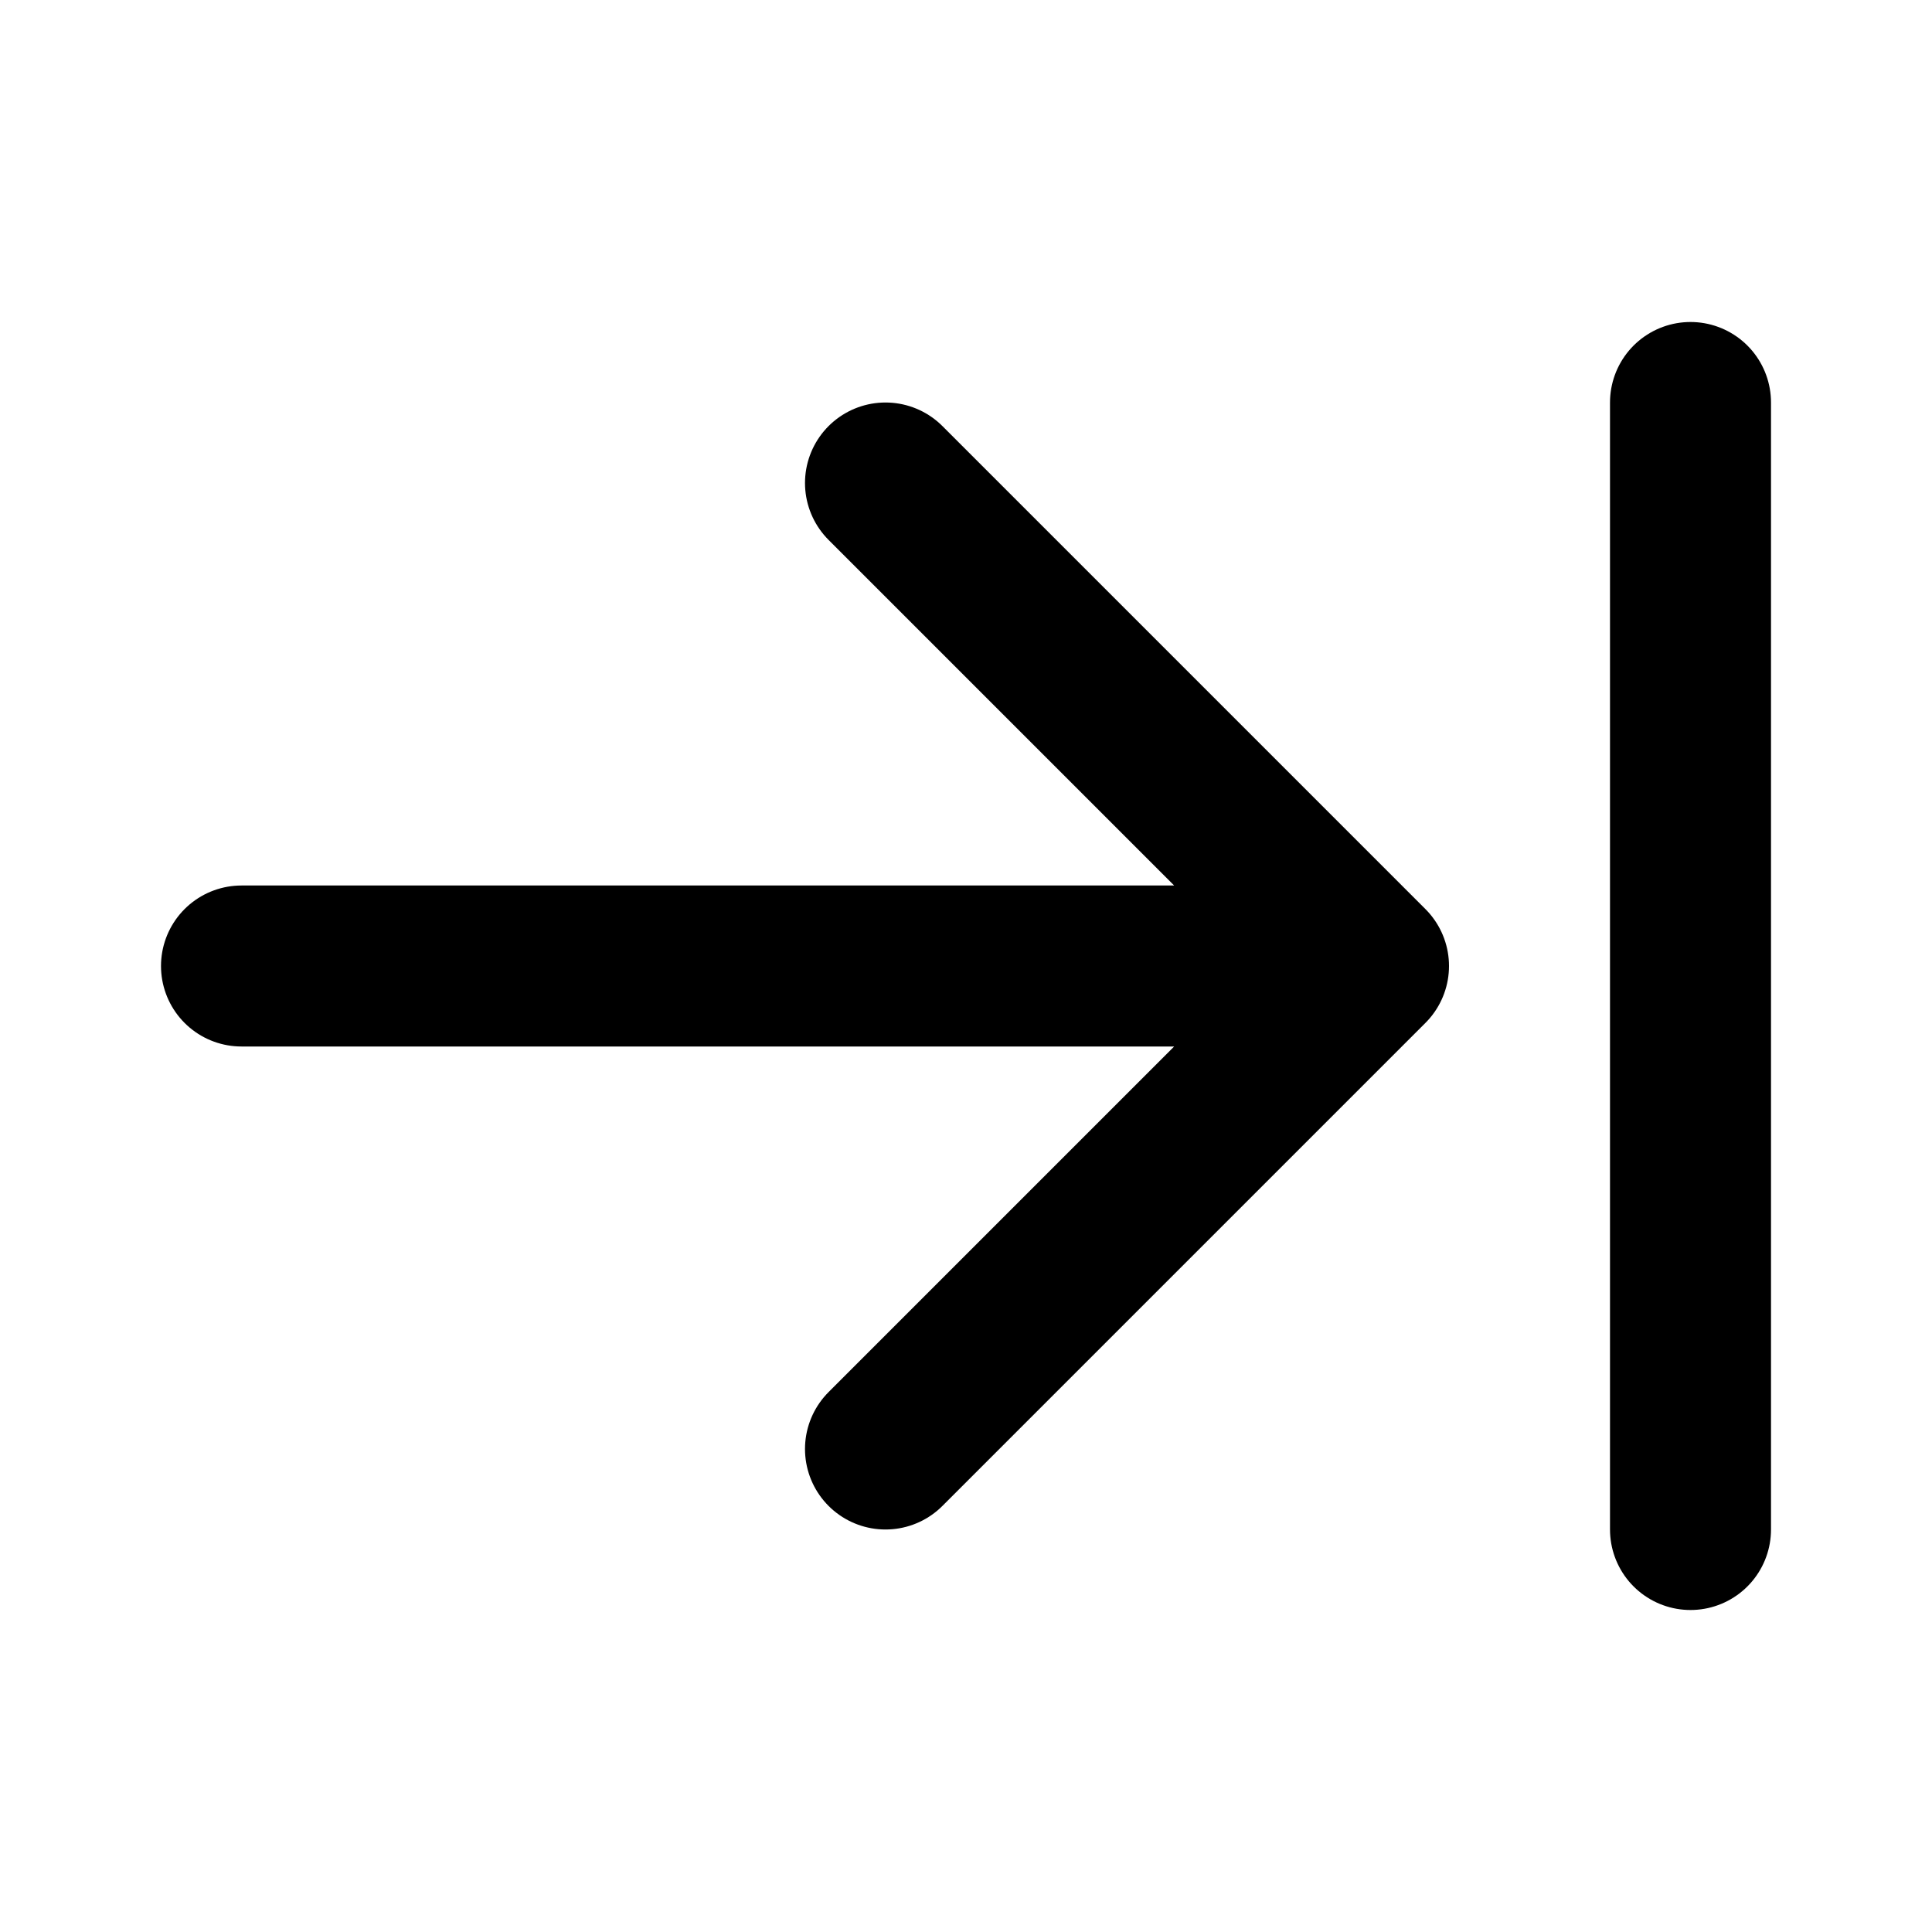
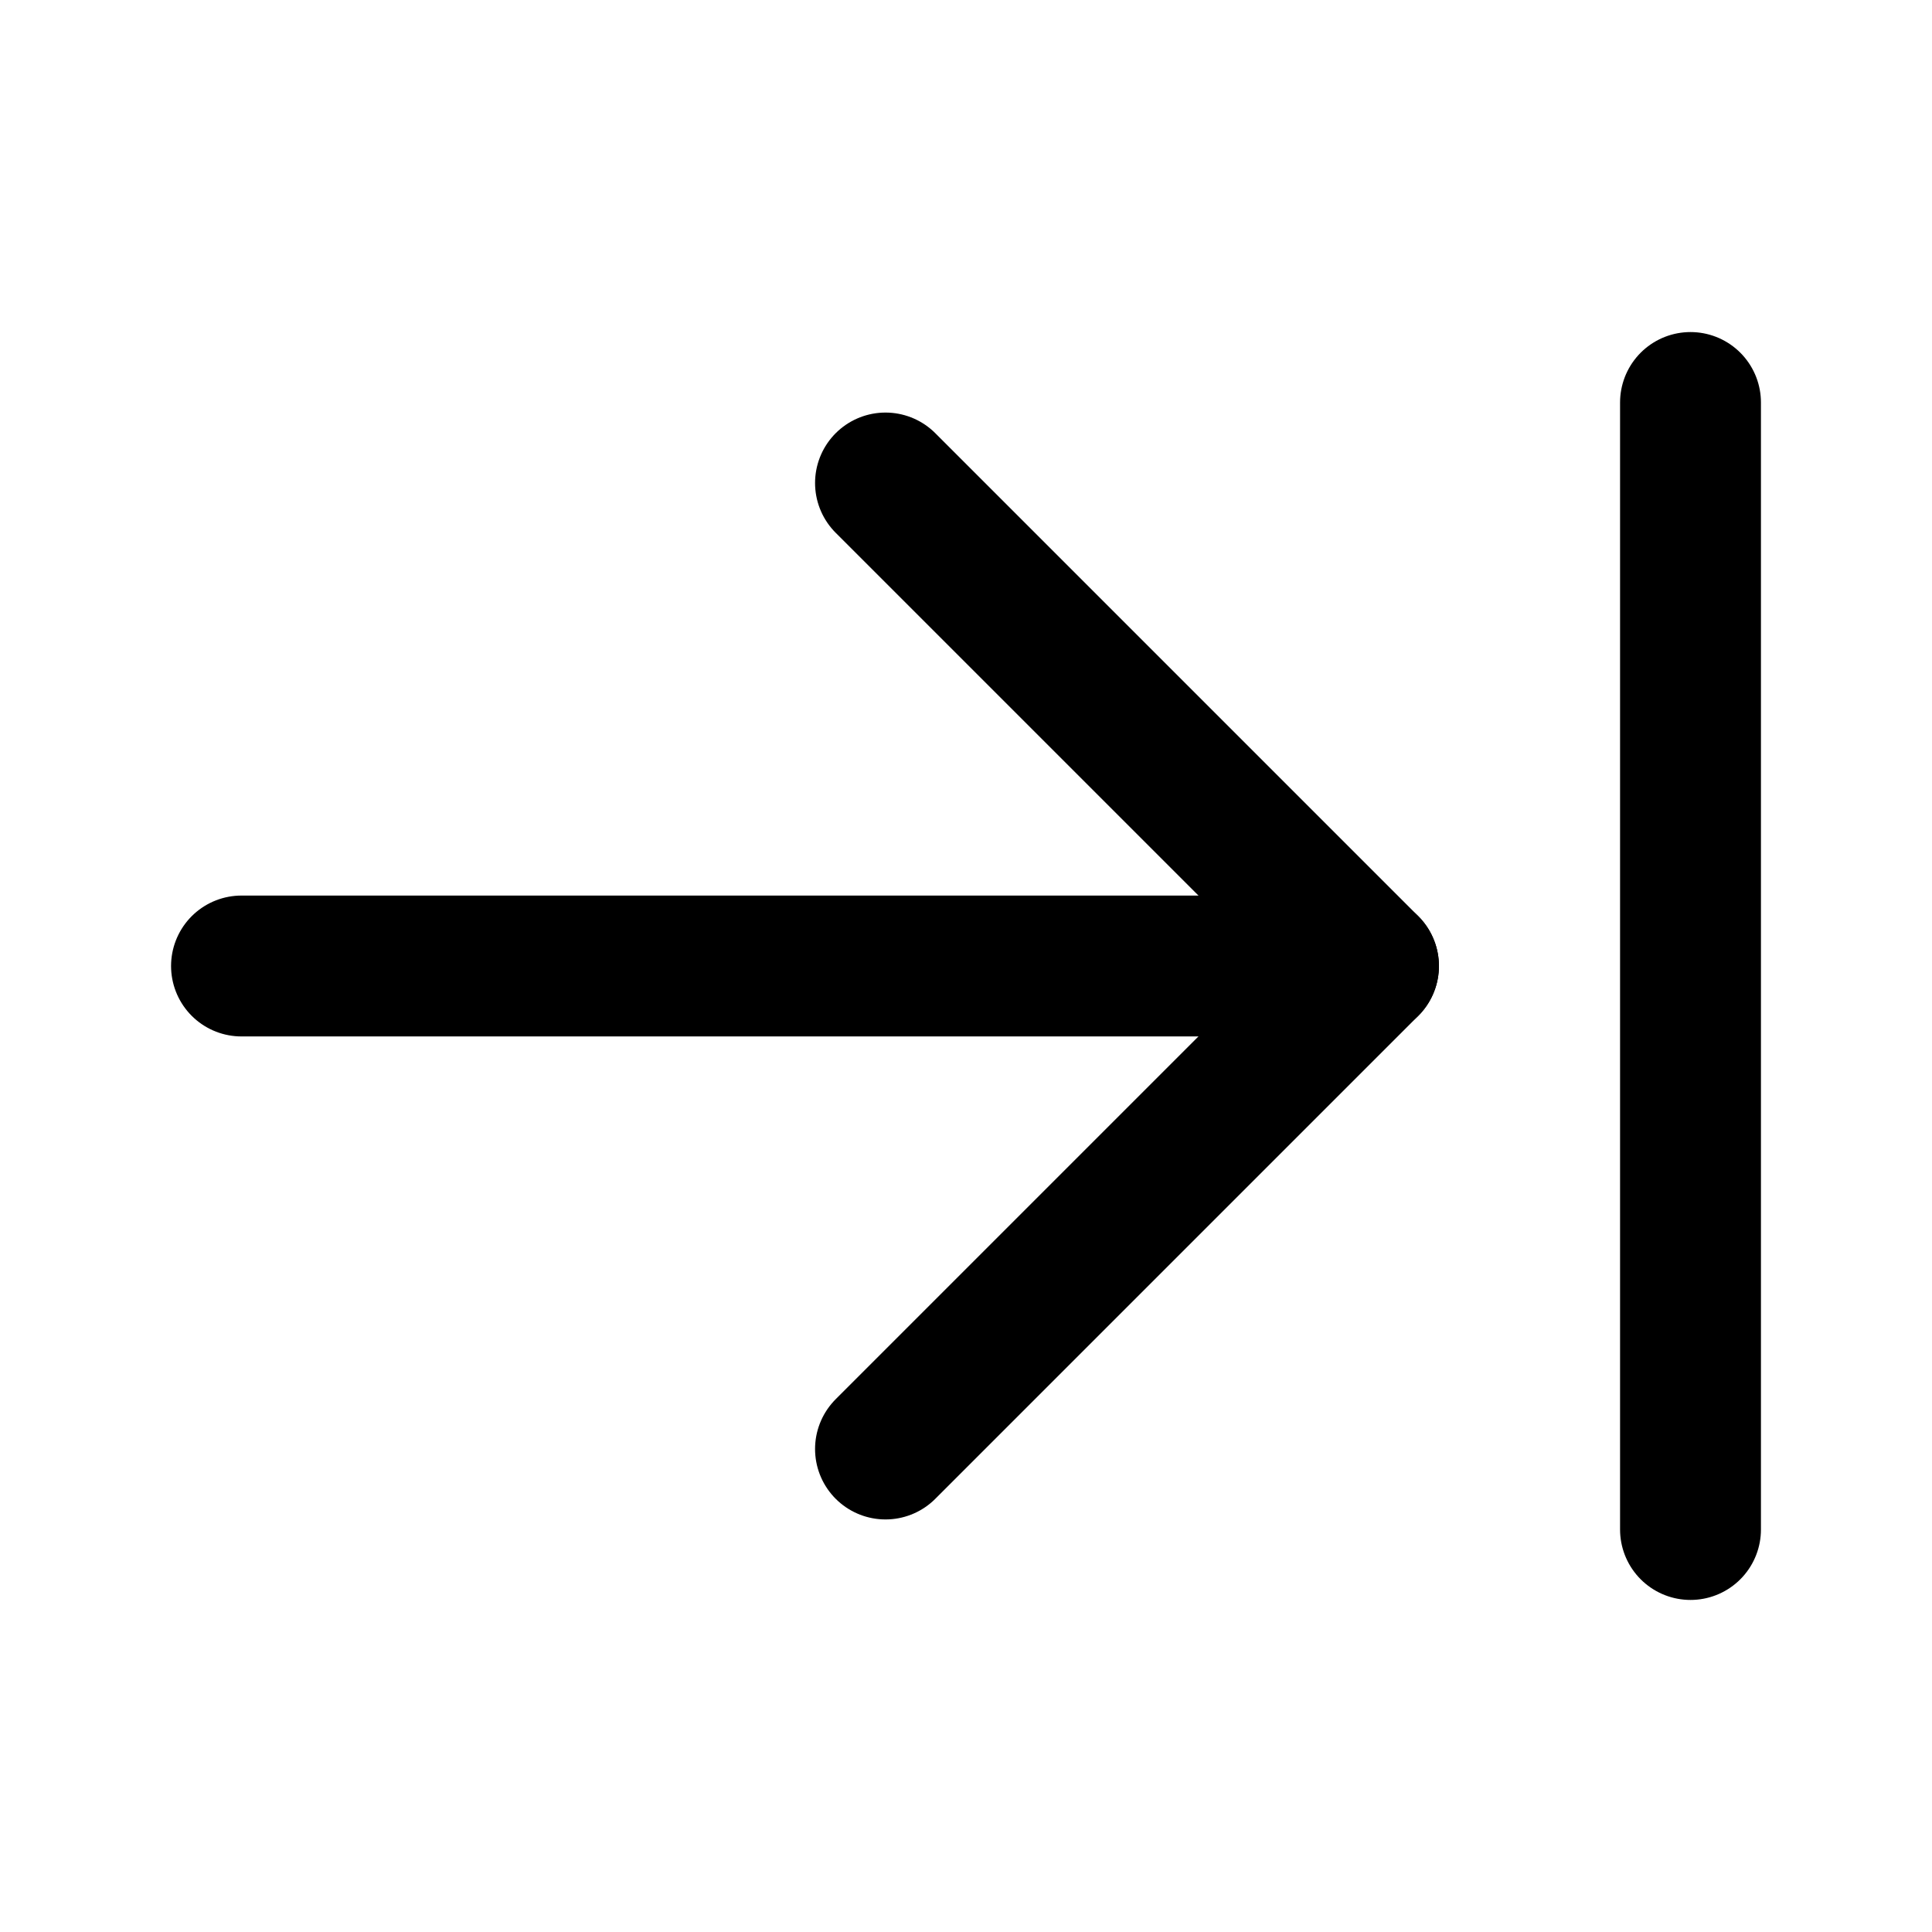
- <svg xmlns="http://www.w3.org/2000/svg" width="24" height="24" viewBox="0 0 24 24" fill="none" stroke="currentColor" stroke-width="2" stroke-linecap="round" stroke-linejoin="round">
-   <path fill="none" stroke="currentColor" stroke-linecap="round" stroke-linejoin="round" stroke-width="2" d="M17 12H3m8 6l6-6l-6-6m10-1v14" />
+ <svg xmlns="http://www.w3.org/2000/svg" class="lucide lucide-arrow-right-to-line" width="24" height="24" viewBox="0 0 24 24" fill="none" stroke="currentColor" stroke-width="1.75" stroke-linecap="round" stroke-linejoin="round">
+   <path d="M17 12H3" />
+   <path d="m11 18 6-6-6-6" />
+   <path d="M21 5v14" />
</svg>
